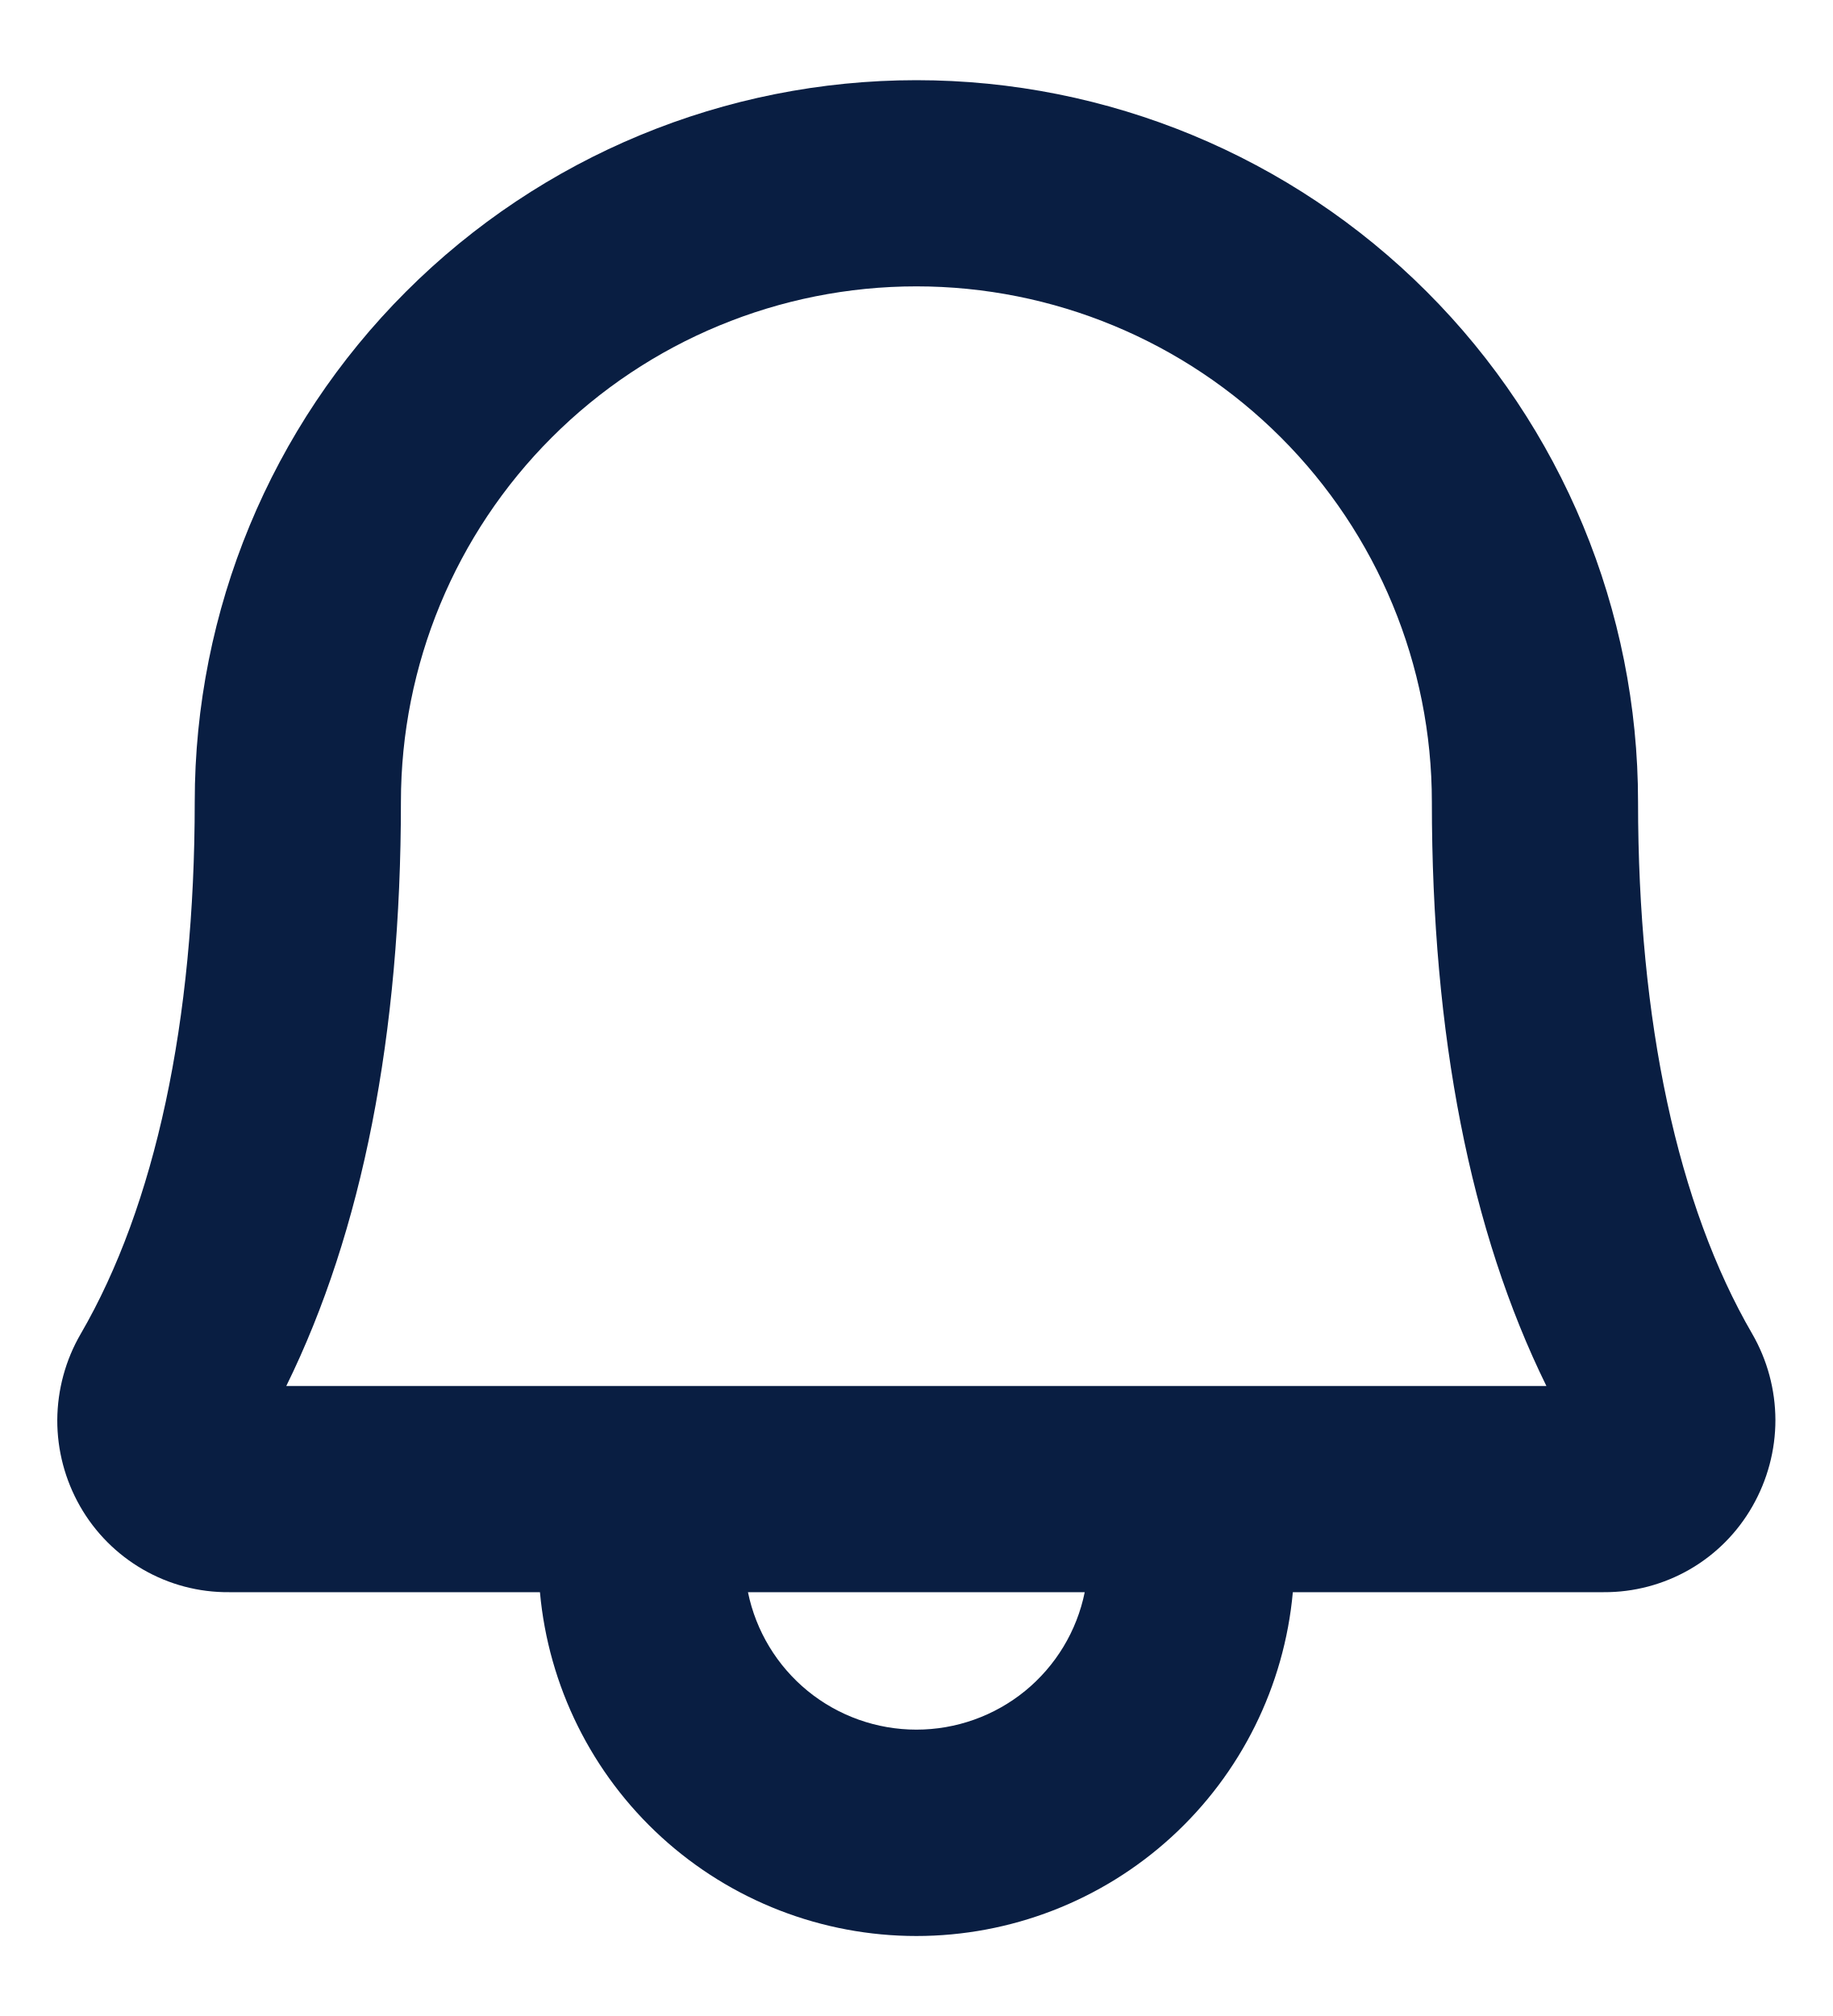
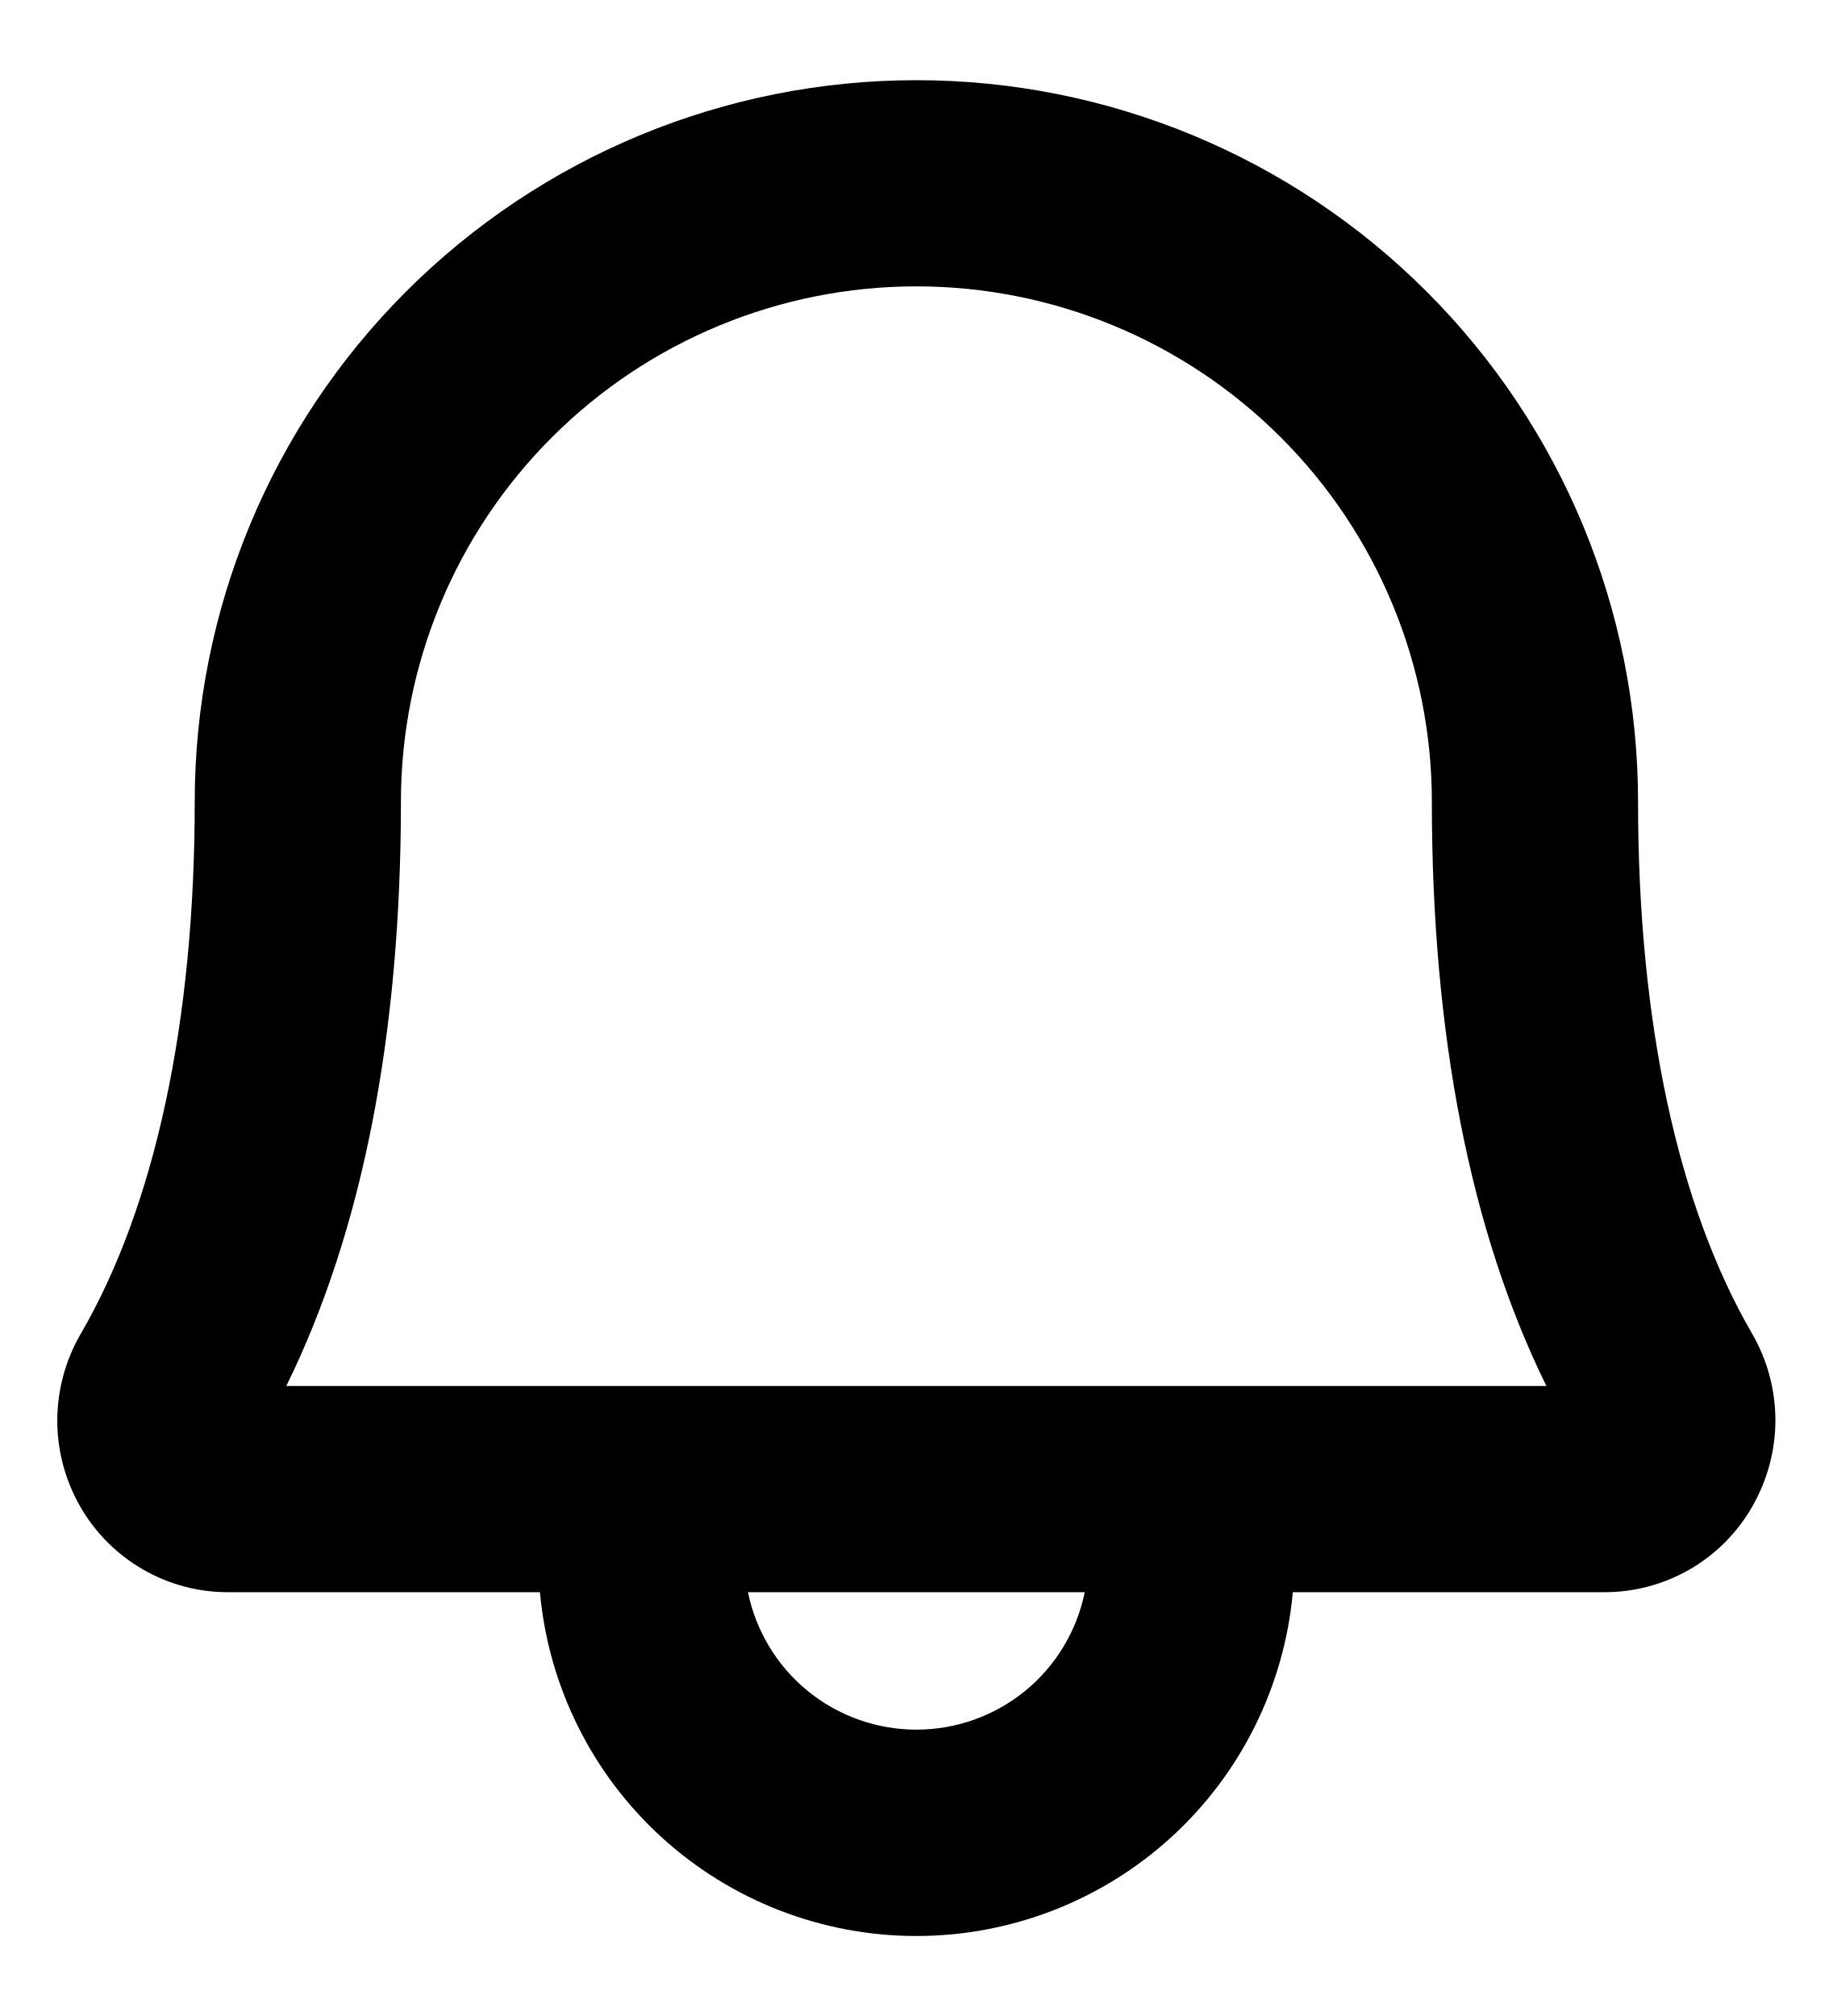
<svg xmlns="http://www.w3.org/2000/svg" width="50" height="55" viewBox="0 0 20 22" fill="none">
-   <path d="M19.121 14.556C18.307 13.156 17.875 11.147 17.875 8.75C17.875 6.661 17.045 4.658 15.568 3.182C14.091 1.705 12.088 0.875 10 0.875C7.911 0.875 5.908 1.705 4.431 3.182C2.954 4.658 2.125 6.661 2.125 8.75C2.125 11.148 1.694 13.156 0.881 14.556C0.715 14.841 0.627 15.166 0.625 15.496C0.624 15.826 0.71 16.151 0.874 16.438C1.037 16.724 1.274 16.962 1.56 17.127C1.845 17.292 2.17 17.378 2.5 17.375H5.892C5.985 18.4 6.458 19.354 7.218 20.048C7.978 20.742 8.97 21.127 10 21.127C11.029 21.127 12.022 20.742 12.782 20.048C13.542 19.354 14.015 18.4 14.108 17.375H17.5C17.829 17.377 18.153 17.291 18.438 17.127C18.724 16.962 18.96 16.724 19.123 16.438C19.287 16.151 19.374 15.827 19.374 15.496C19.373 15.166 19.286 14.842 19.121 14.556ZM10 18.875C9.568 18.875 9.149 18.726 8.814 18.453C8.479 18.179 8.249 17.799 8.162 17.375H11.837C11.751 17.799 11.521 18.179 11.186 18.453C10.851 18.726 10.432 18.875 10 18.875ZM3.124 15.125C3.954 13.438 4.375 11.294 4.375 8.75C4.375 7.258 4.967 5.827 6.022 4.773C7.077 3.718 8.508 3.125 10 3.125C11.492 3.125 12.922 3.718 13.977 4.773C15.032 5.827 15.625 7.258 15.625 8.75C15.625 11.293 16.045 13.438 16.875 15.125H3.124Z" fill="#091E42" />
+   <path d="M19.121 14.556C18.307 13.156 17.875 11.147 17.875 8.75C17.875 6.661 17.045 4.658 15.568 3.182C14.091 1.705 12.088 0.875 10 0.875C7.911 0.875 5.908 1.705 4.431 3.182C2.954 4.658 2.125 6.661 2.125 8.75C2.125 11.148 1.694 13.156 0.881 14.556C0.715 14.841 0.627 15.166 0.625 15.496C0.624 15.826 0.71 16.151 0.874 16.438C1.037 16.724 1.274 16.962 1.56 17.127C1.845 17.292 2.17 17.378 2.5 17.375H5.892C5.985 18.4 6.458 19.354 7.218 20.048C7.978 20.742 8.97 21.127 10 21.127C11.029 21.127 12.022 20.742 12.782 20.048C13.542 19.354 14.015 18.4 14.108 17.375H17.5C17.829 17.377 18.153 17.291 18.438 17.127C18.724 16.962 18.96 16.724 19.123 16.438C19.287 16.151 19.374 15.827 19.374 15.496C19.373 15.166 19.286 14.842 19.121 14.556ZM10 18.875C9.568 18.875 9.149 18.726 8.814 18.453C8.479 18.179 8.249 17.799 8.162 17.375H11.837C11.751 17.799 11.521 18.179 11.186 18.453C10.851 18.726 10.432 18.875 10 18.875ZM3.124 15.125C3.954 13.438 4.375 11.294 4.375 8.75C4.375 7.258 4.967 5.827 6.022 4.773C7.077 3.718 8.508 3.125 10 3.125C11.492 3.125 12.922 3.718 13.977 4.773C15.032 5.827 15.625 7.258 15.625 8.75C15.625 11.293 16.045 13.438 16.875 15.125H3.124Z" fill="currentColor" />
</svg>
